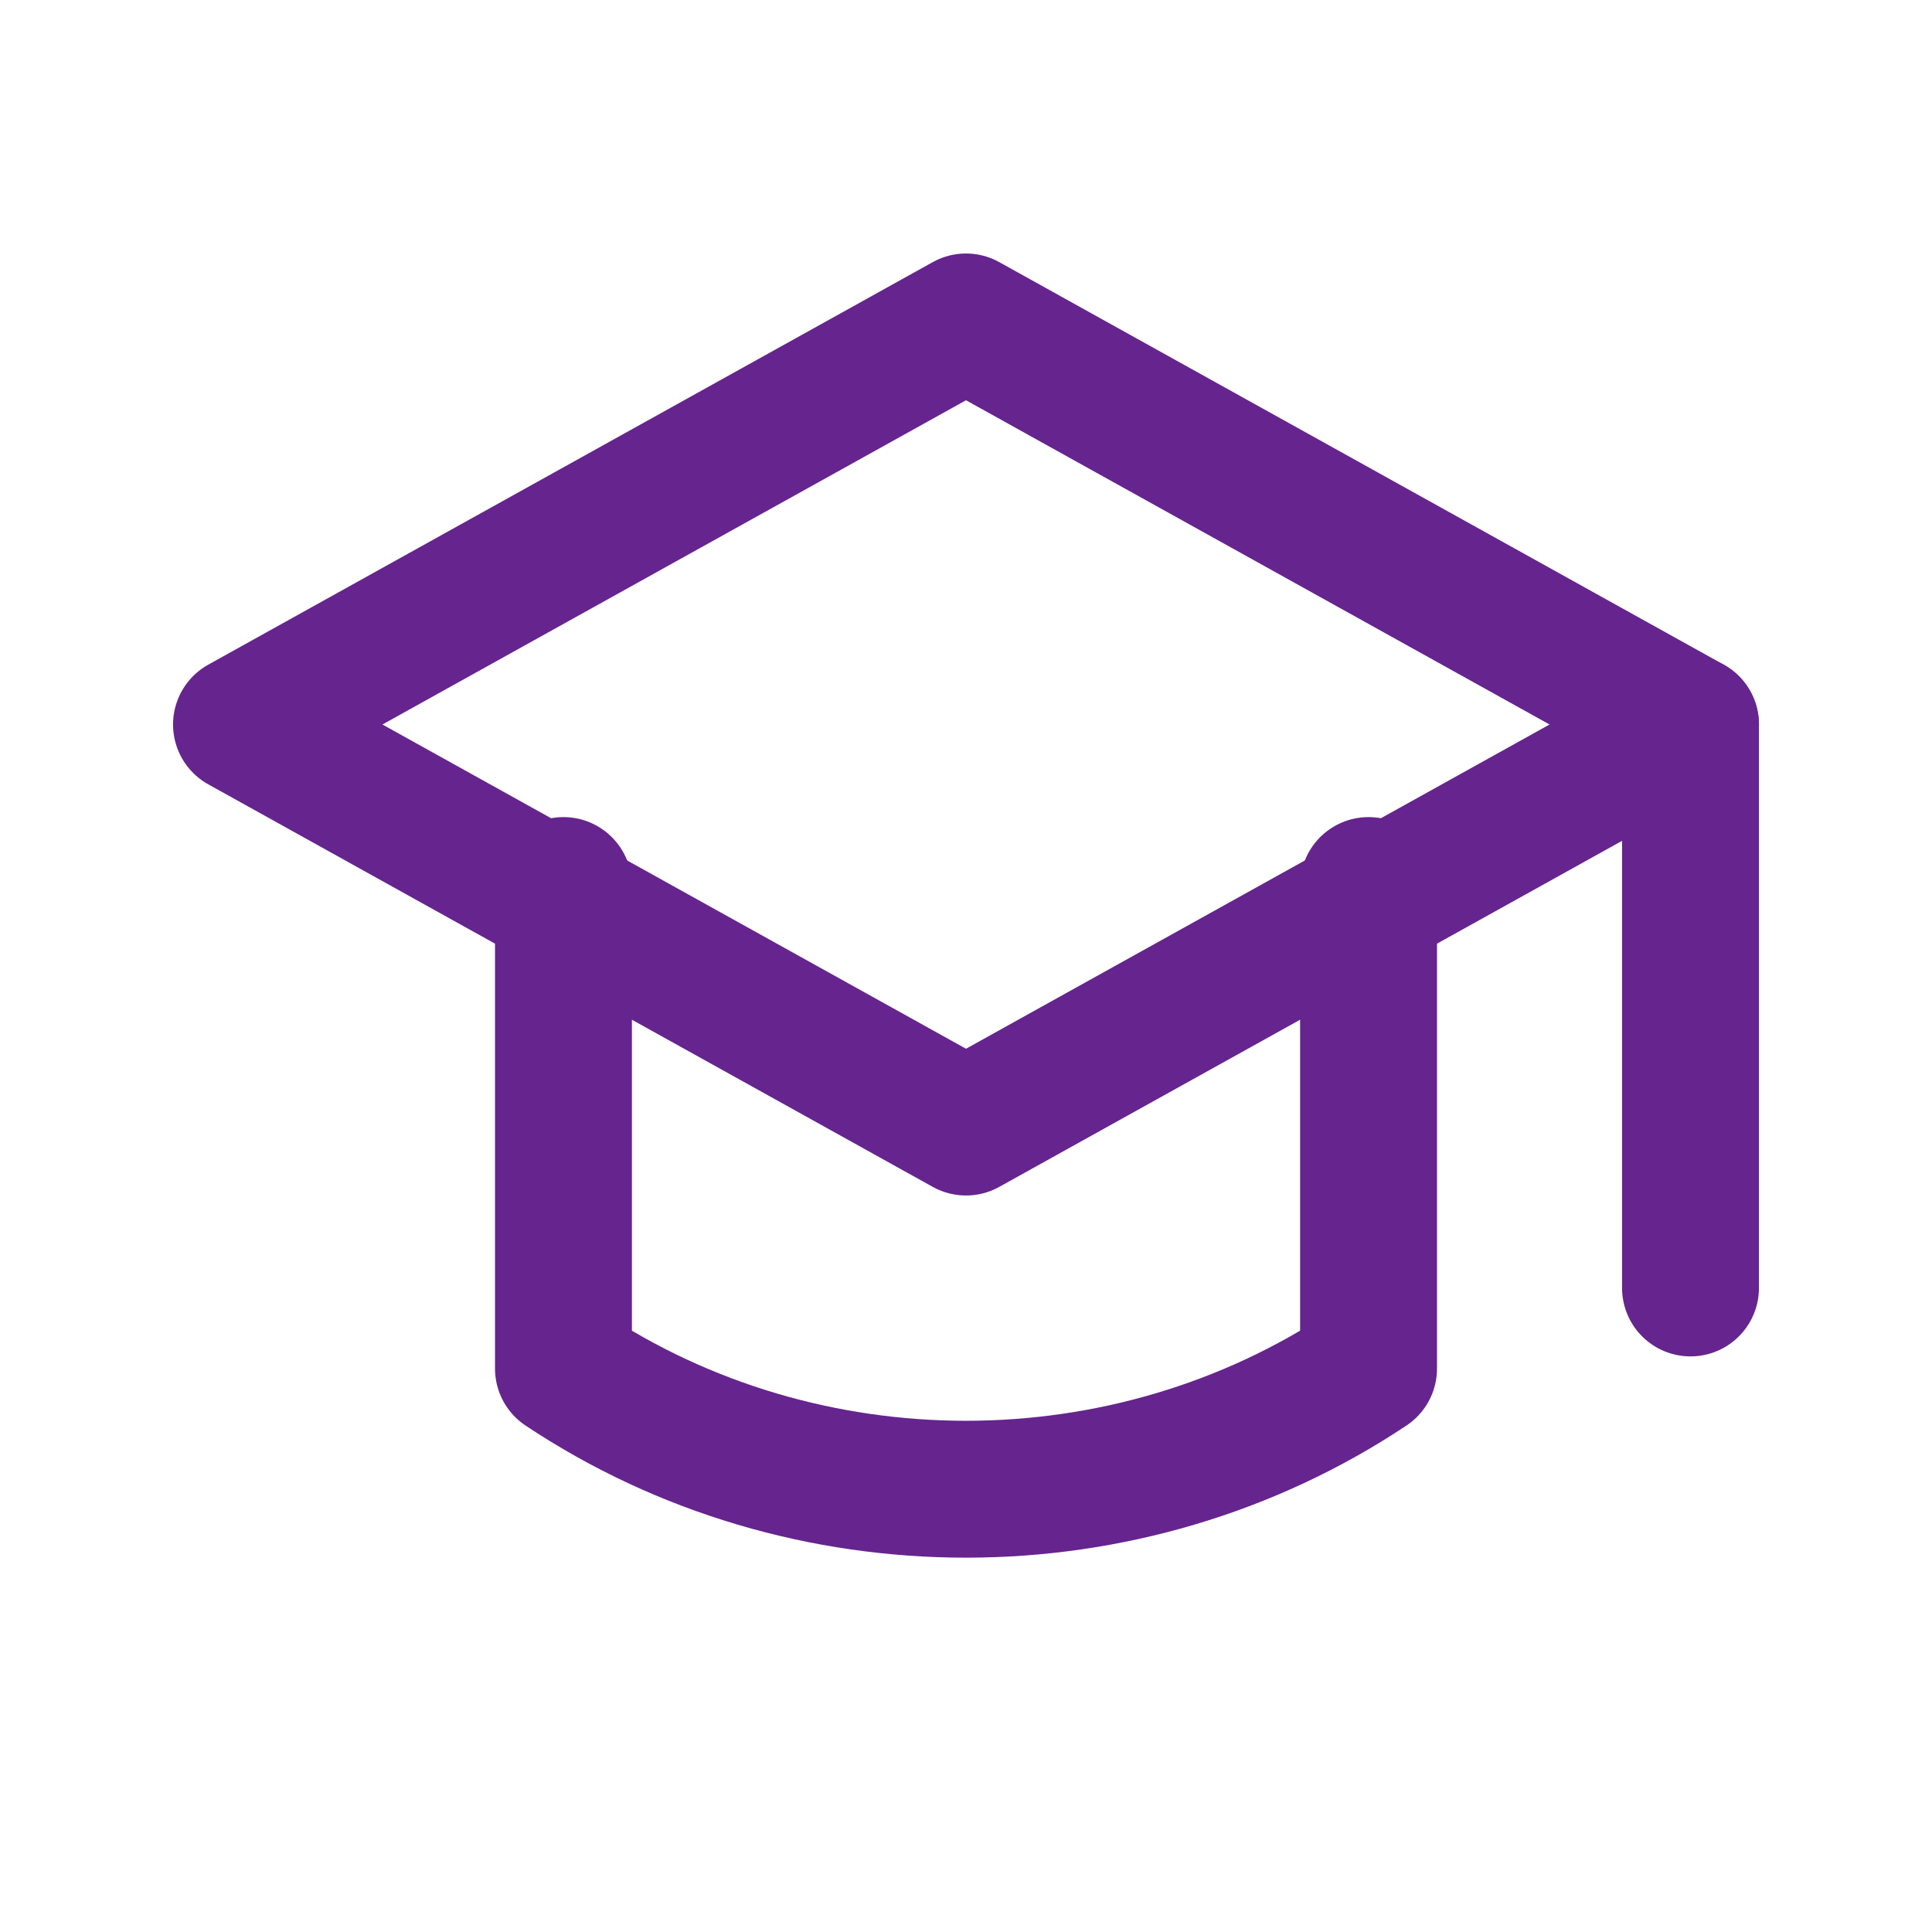
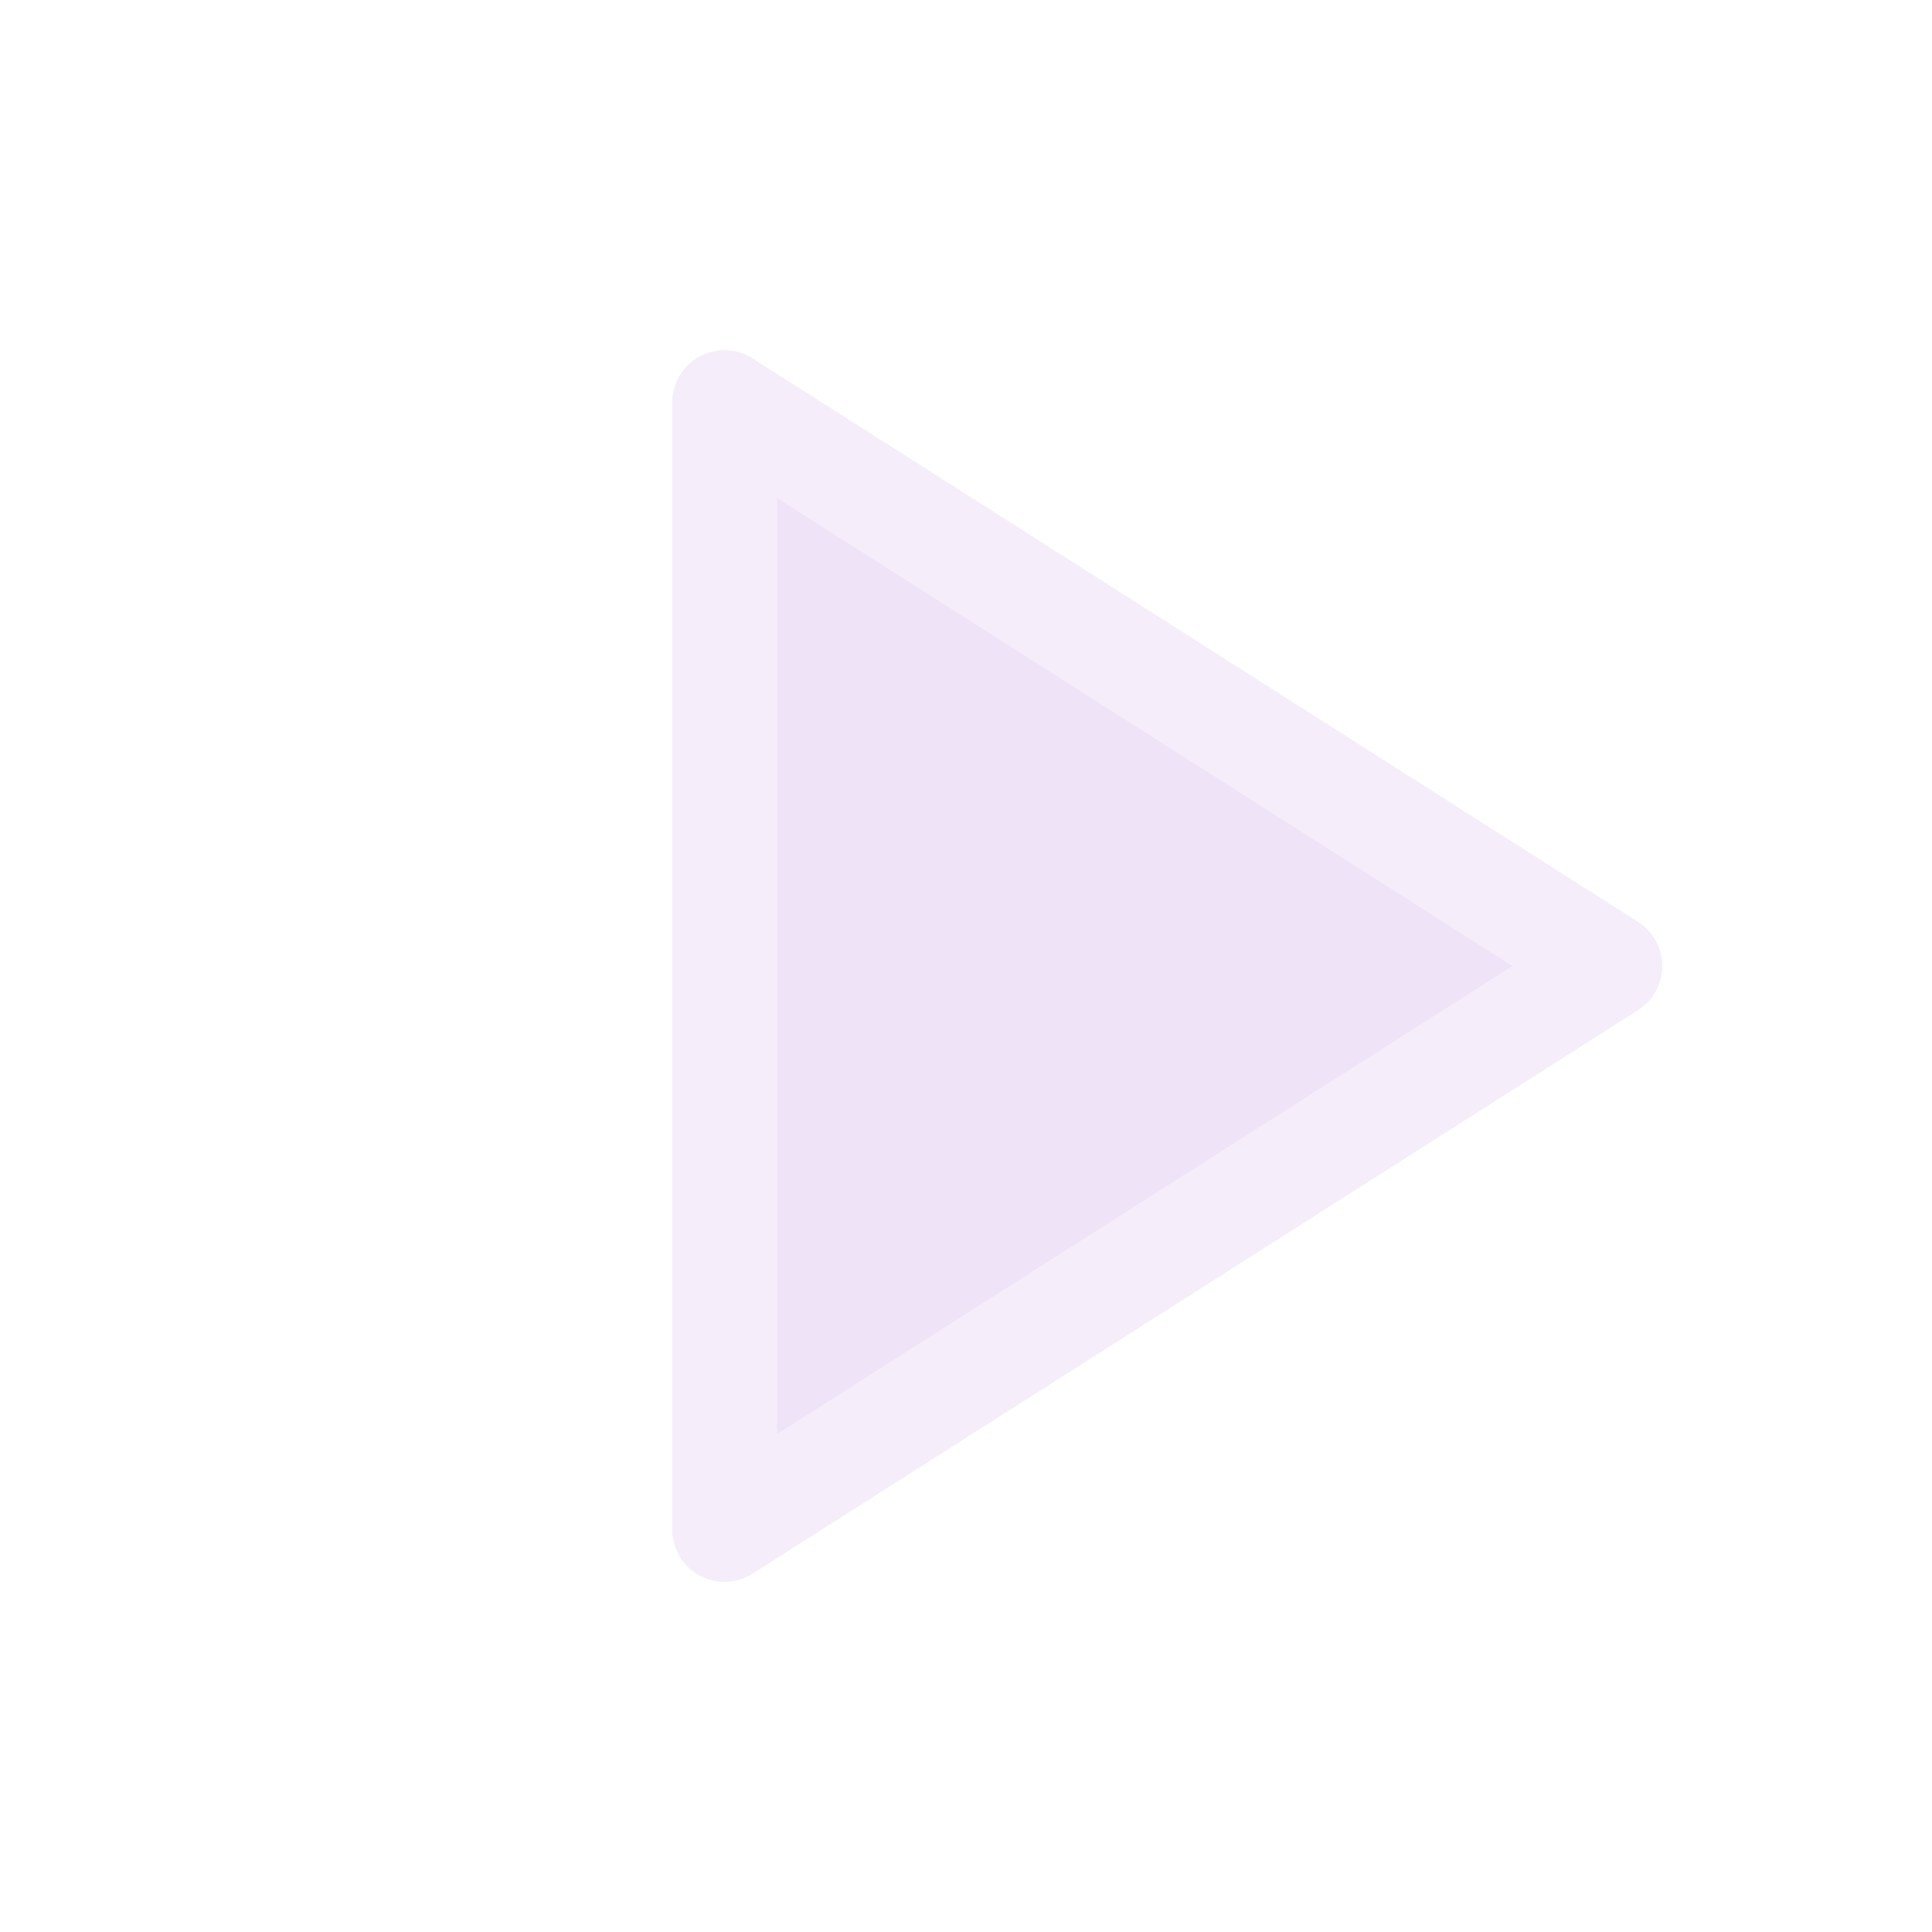
- <svg xmlns="http://www.w3.org/2000/svg" preserveAspectRatio="none" overflow="visible" style="display: block;" width="14" height="14" viewBox="0 0 14 14" fill="none">
+ <svg xmlns="http://www.w3.org/2000/svg" preserveAspectRatio="none" overflow="visible" style="display: block;" width="16" height="16" viewBox="0 0 16 16" fill="none">
  <g id="svg">
-     <path id="Vector" d="M1.75 5.25L7 2.333L12.25 5.25L7 8.167L1.75 5.25Z" stroke-width="0.992" stroke-linecap="round" stroke-linejoin="round" stroke="#66248E" />
-     <path id="Vector_2" d="M4.083 6.417V9.917C5.833 11.083 8.167 11.083 9.917 9.917V6.417M12.25 5.25V9.333" stroke-width="0.992" stroke-linecap="round" stroke-linejoin="round" stroke="#66248E" />
+     <path id="Vector" d="M6 3.333L13.333 8L6 12.667V3.333Z" fill="#EFE3F8" stroke-width="0.867" stroke-linecap="round" stroke-linejoin="round" stroke="#F5EEFA" />
  </g>
</svg>
